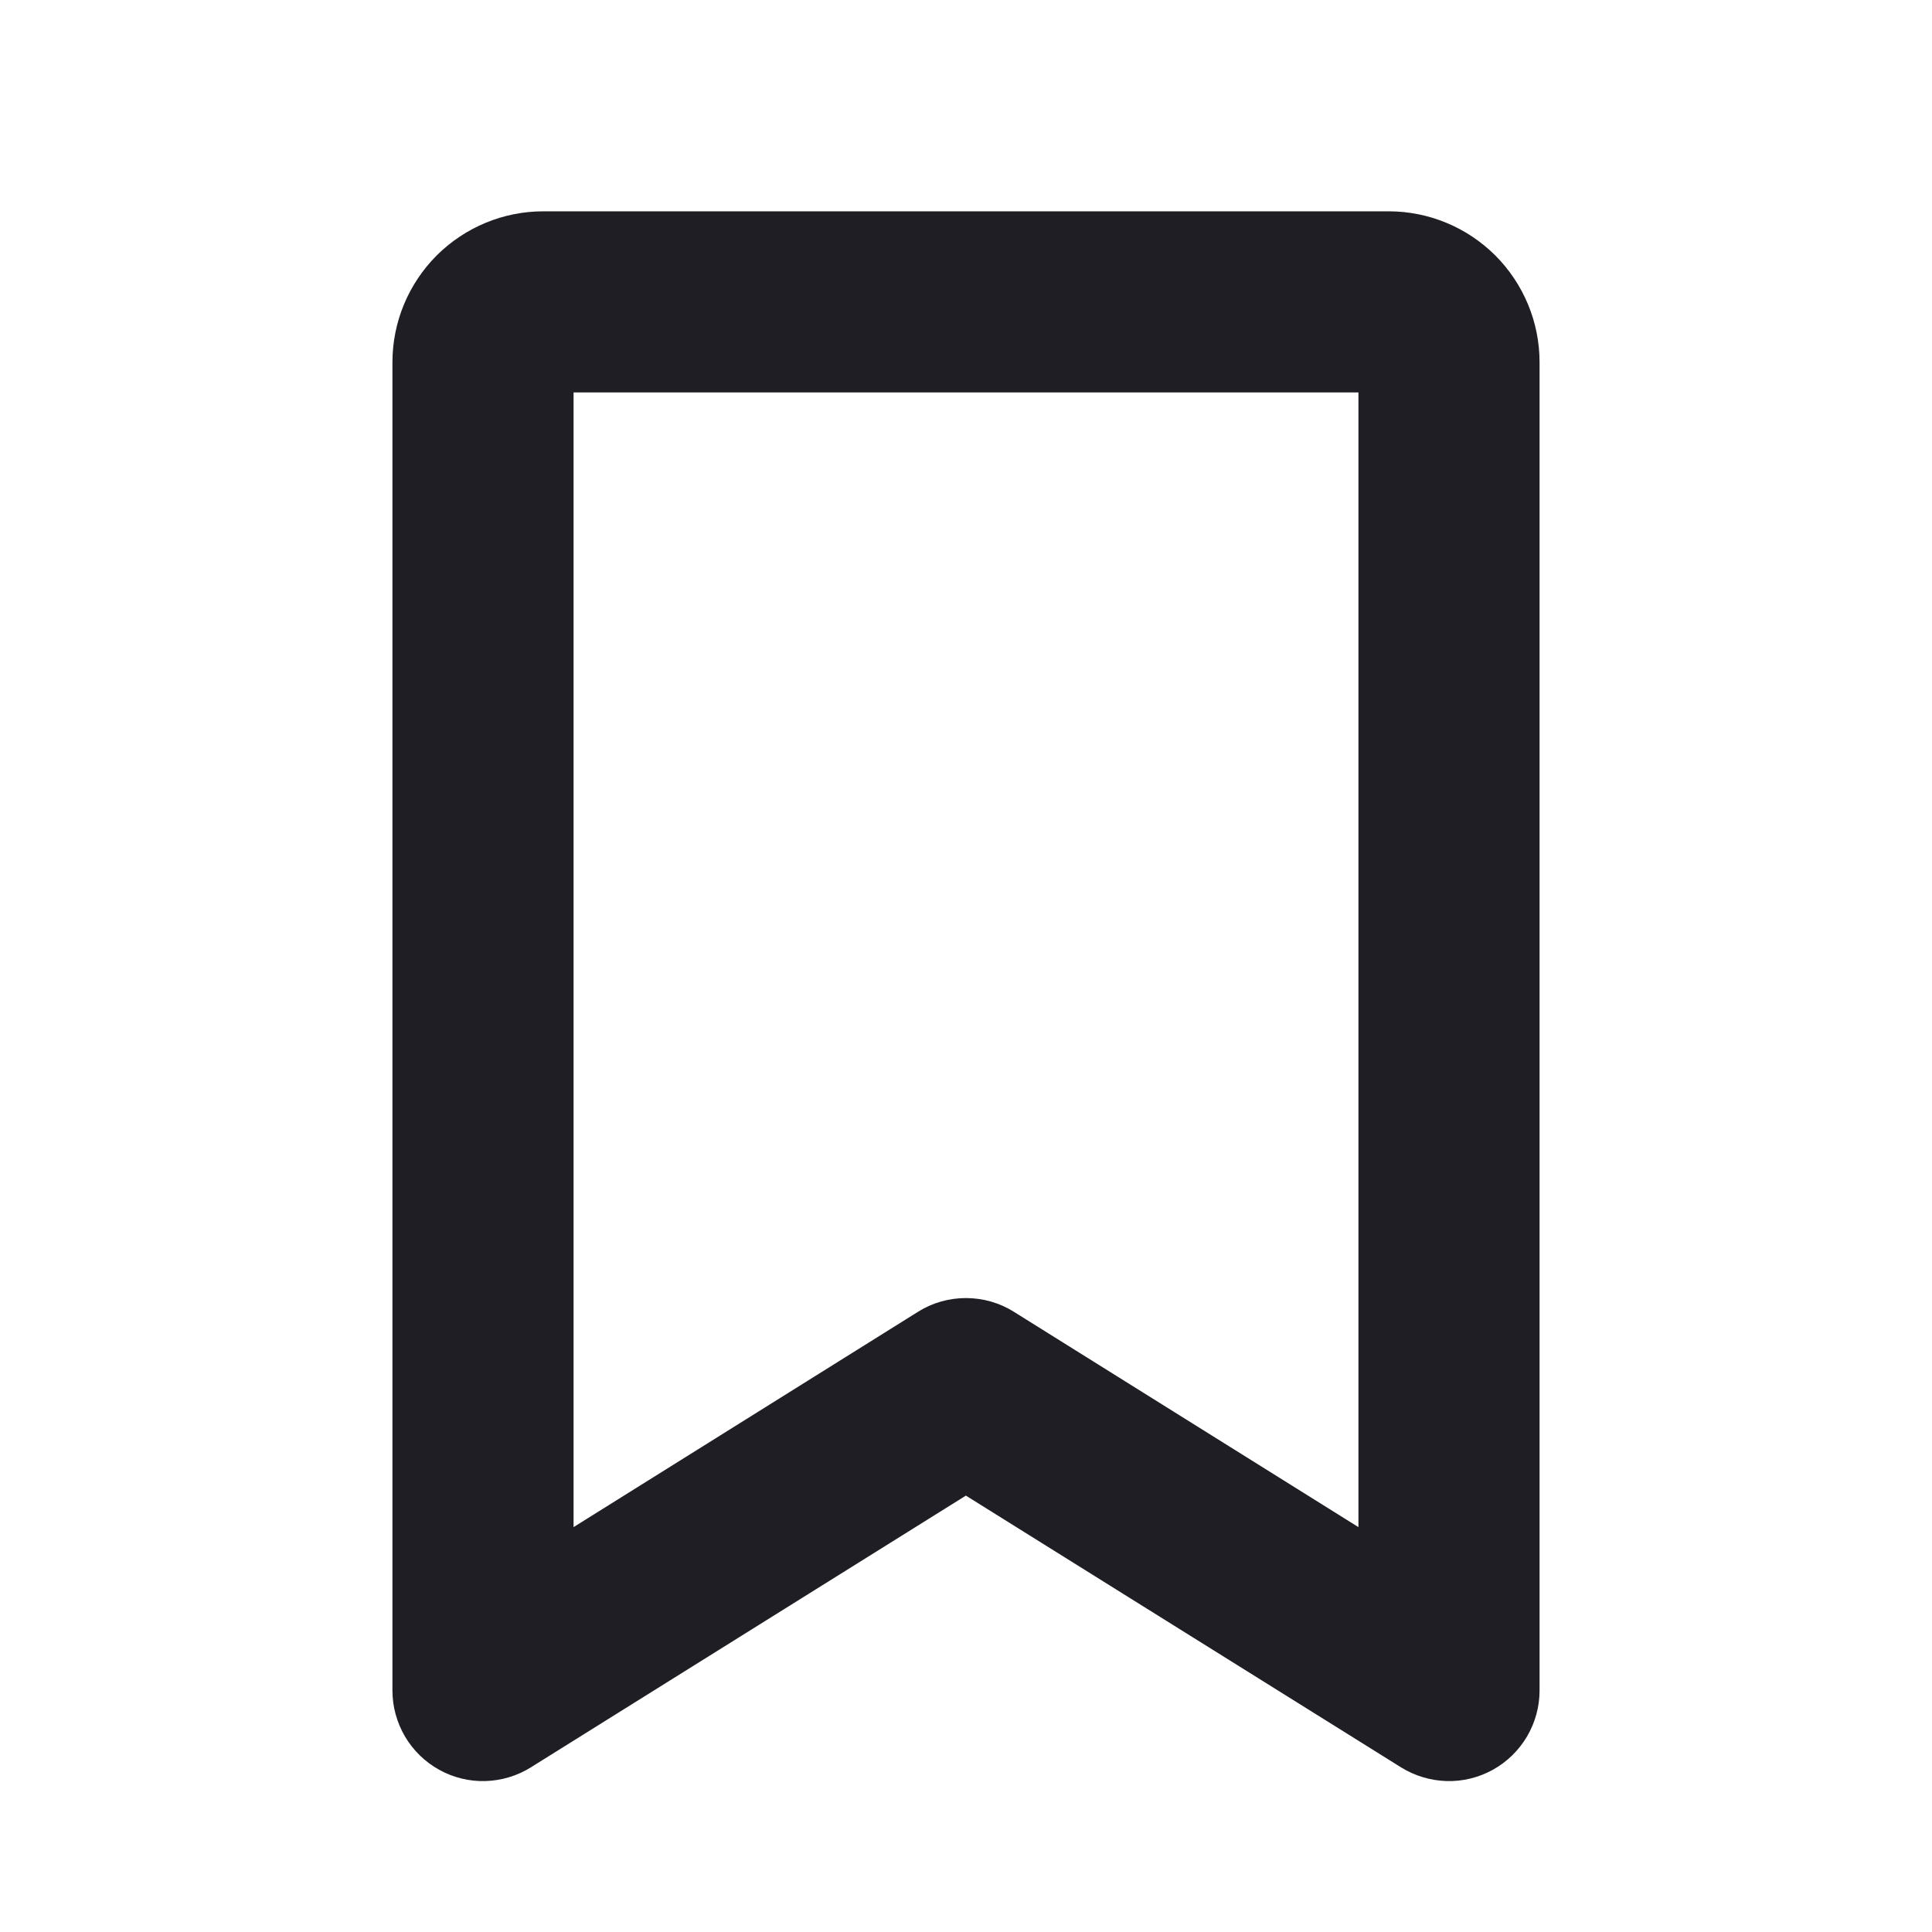
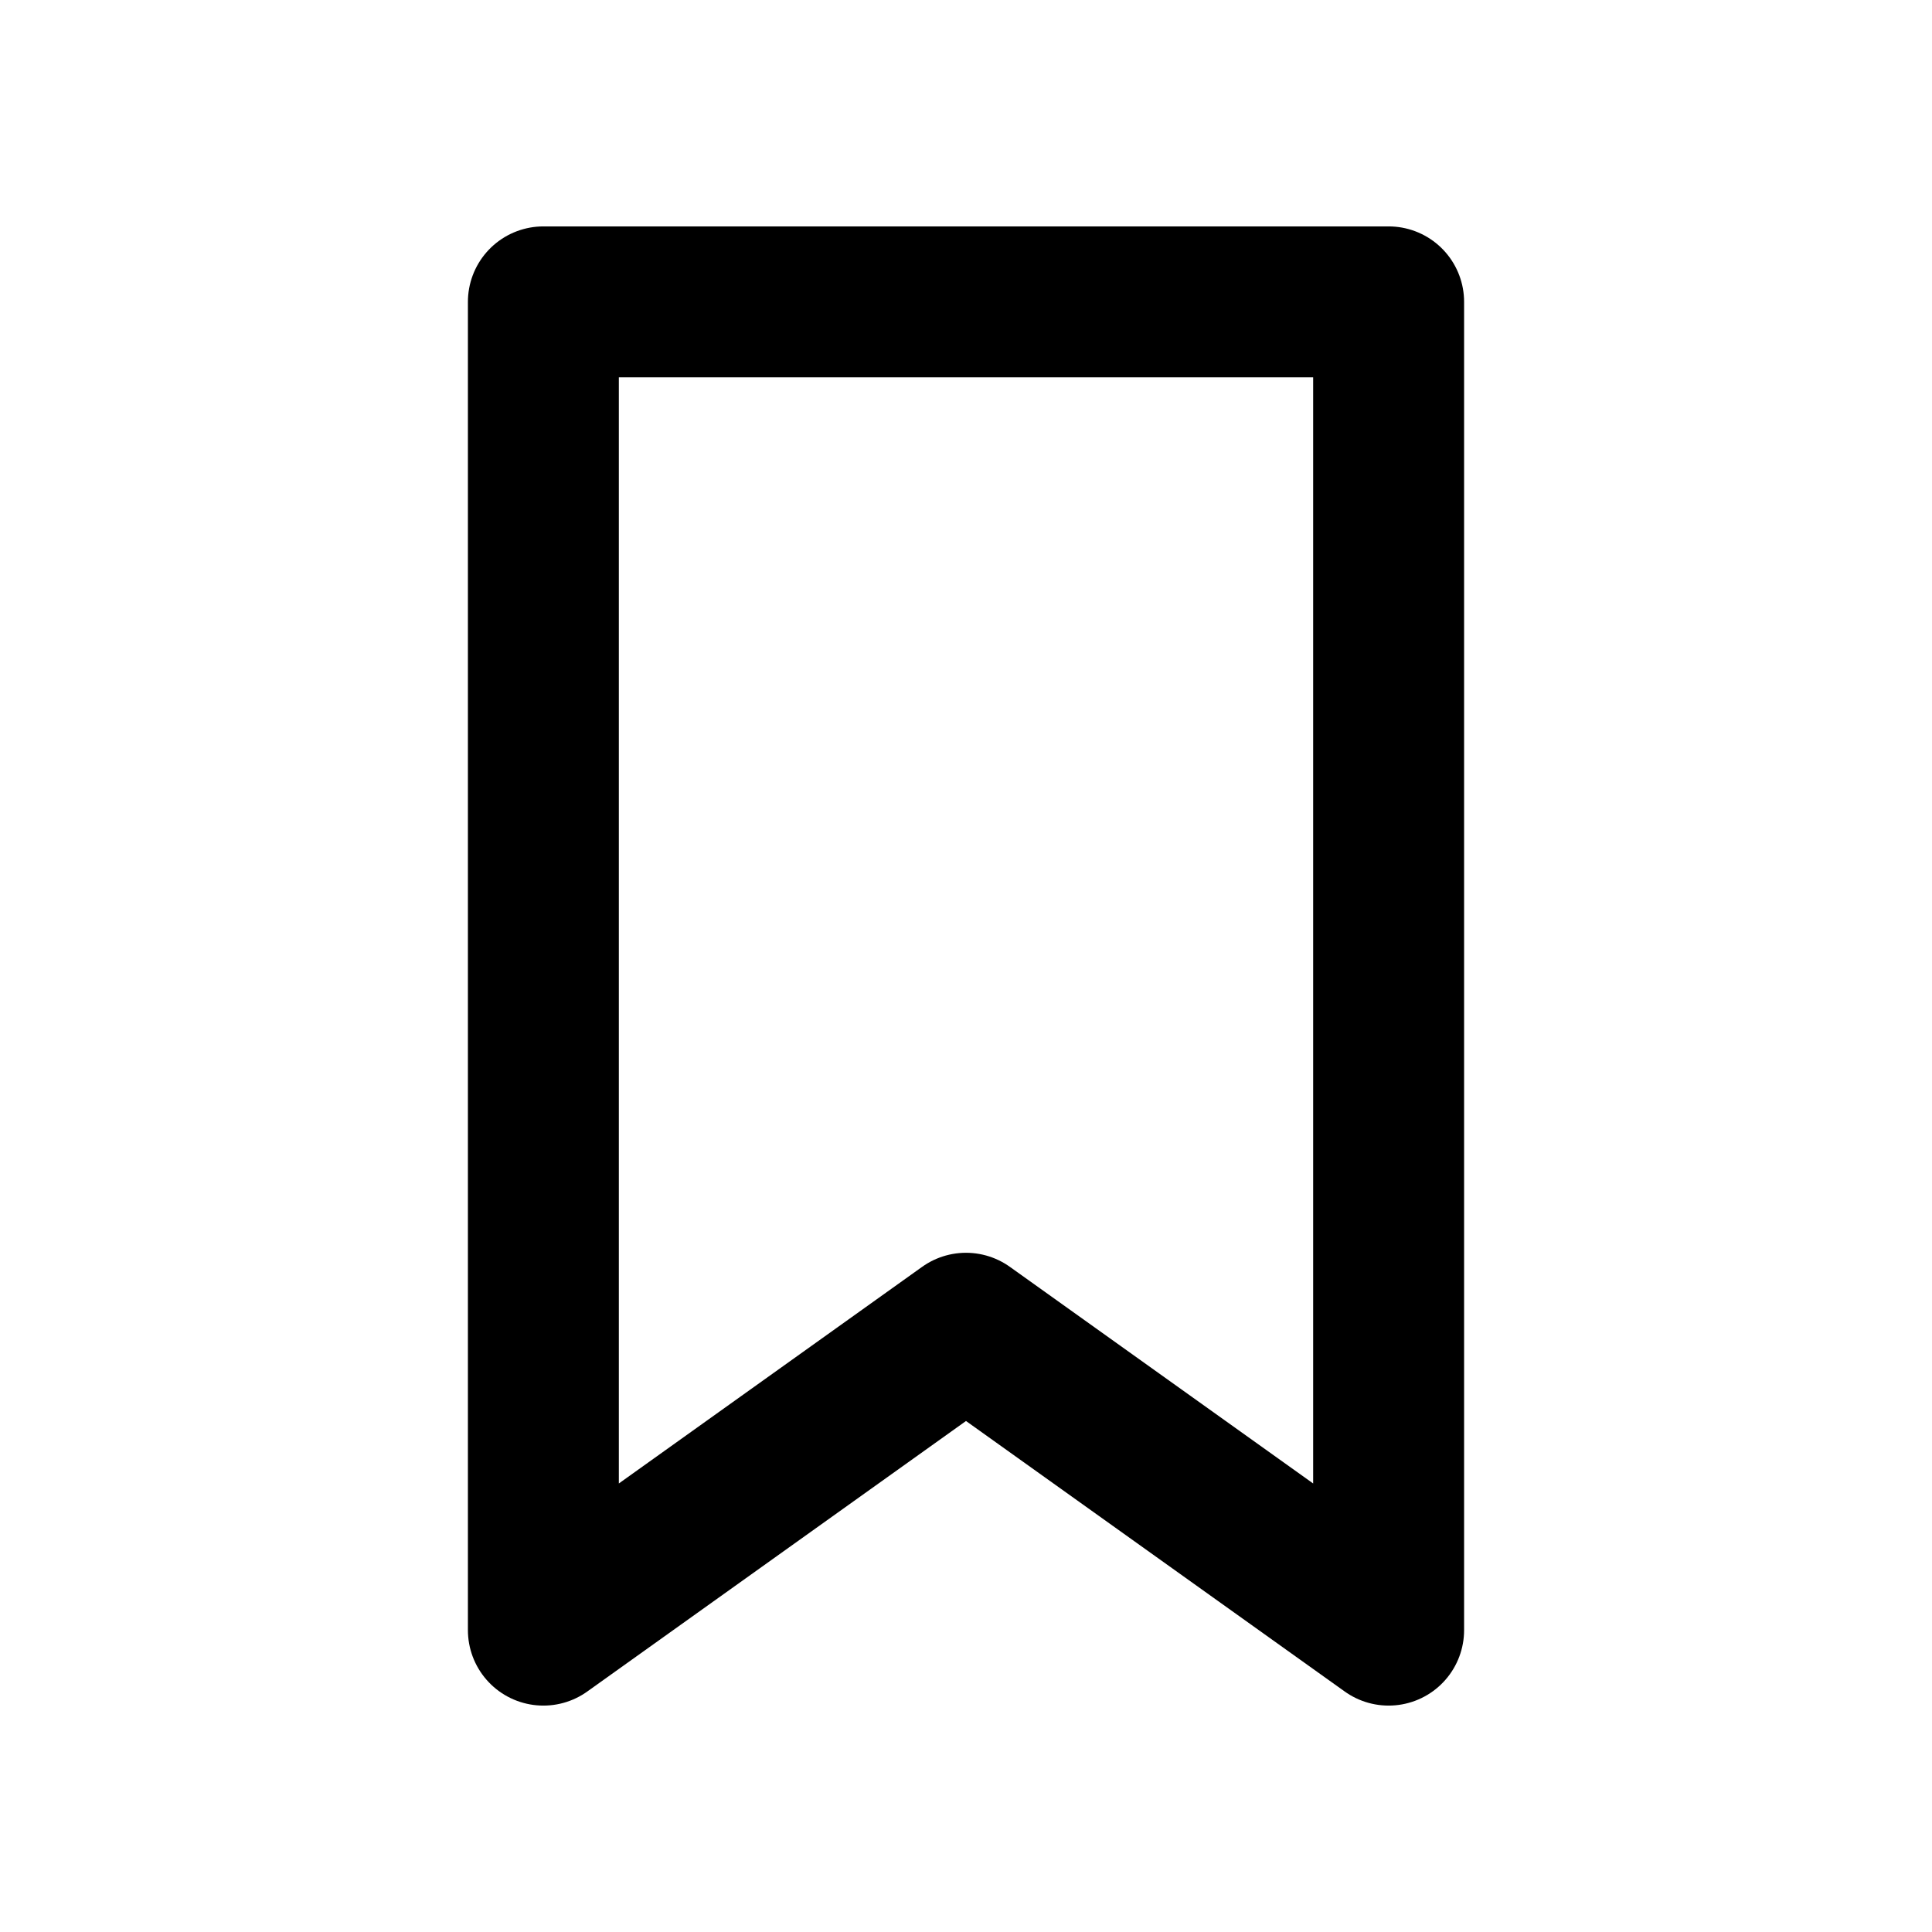
<svg xmlns="http://www.w3.org/2000/svg" width="16" height="16" viewBox="0 0 16 16" fill="none">
-   <mask id="mask0_26_26707" style="mask-type:alpha" maskUnits="userSpaceOnUse" x="0" y="0" width="16" height="16">
-     <path d="M11.5 1.75H4.5C4.168 1.75 3.851 1.882 3.616 2.116C3.382 2.351 3.25 2.668 3.25 3V14C3.25 14.134 3.286 14.265 3.354 14.381C3.422 14.496 3.519 14.591 3.636 14.656C3.753 14.721 3.886 14.754 4.02 14.75C4.153 14.746 4.284 14.707 4.397 14.636L7.999 12.386L11.602 14.636C11.716 14.707 11.847 14.746 11.98 14.75C12.114 14.754 12.247 14.721 12.364 14.656C12.481 14.591 12.578 14.496 12.646 14.381C12.714 14.265 12.75 14.134 12.75 14V3C12.75 2.668 12.618 2.351 12.384 2.116C12.149 1.882 11.832 1.75 11.5 1.75ZM11.25 12.647L8.397 10.864C8.278 10.789 8.14 10.75 7.999 10.75C7.859 10.75 7.721 10.789 7.602 10.864L4.75 12.647V3.25H11.25V12.647Z" fill="#2F2F37" />
-   </mask>
-   <g mask="url(#mask0_26_26707)">
-     <rect width="16" height="16" fill="#1E1E24" />
-   </g>
+   <path d="M4.5 2.5H11.5V13.5L8 11L4.5 13.5V2.5Z" stroke="currentColor" stroke-width="1.25" stroke-linecap="round" stroke-linejoin="round" />
</svg>
